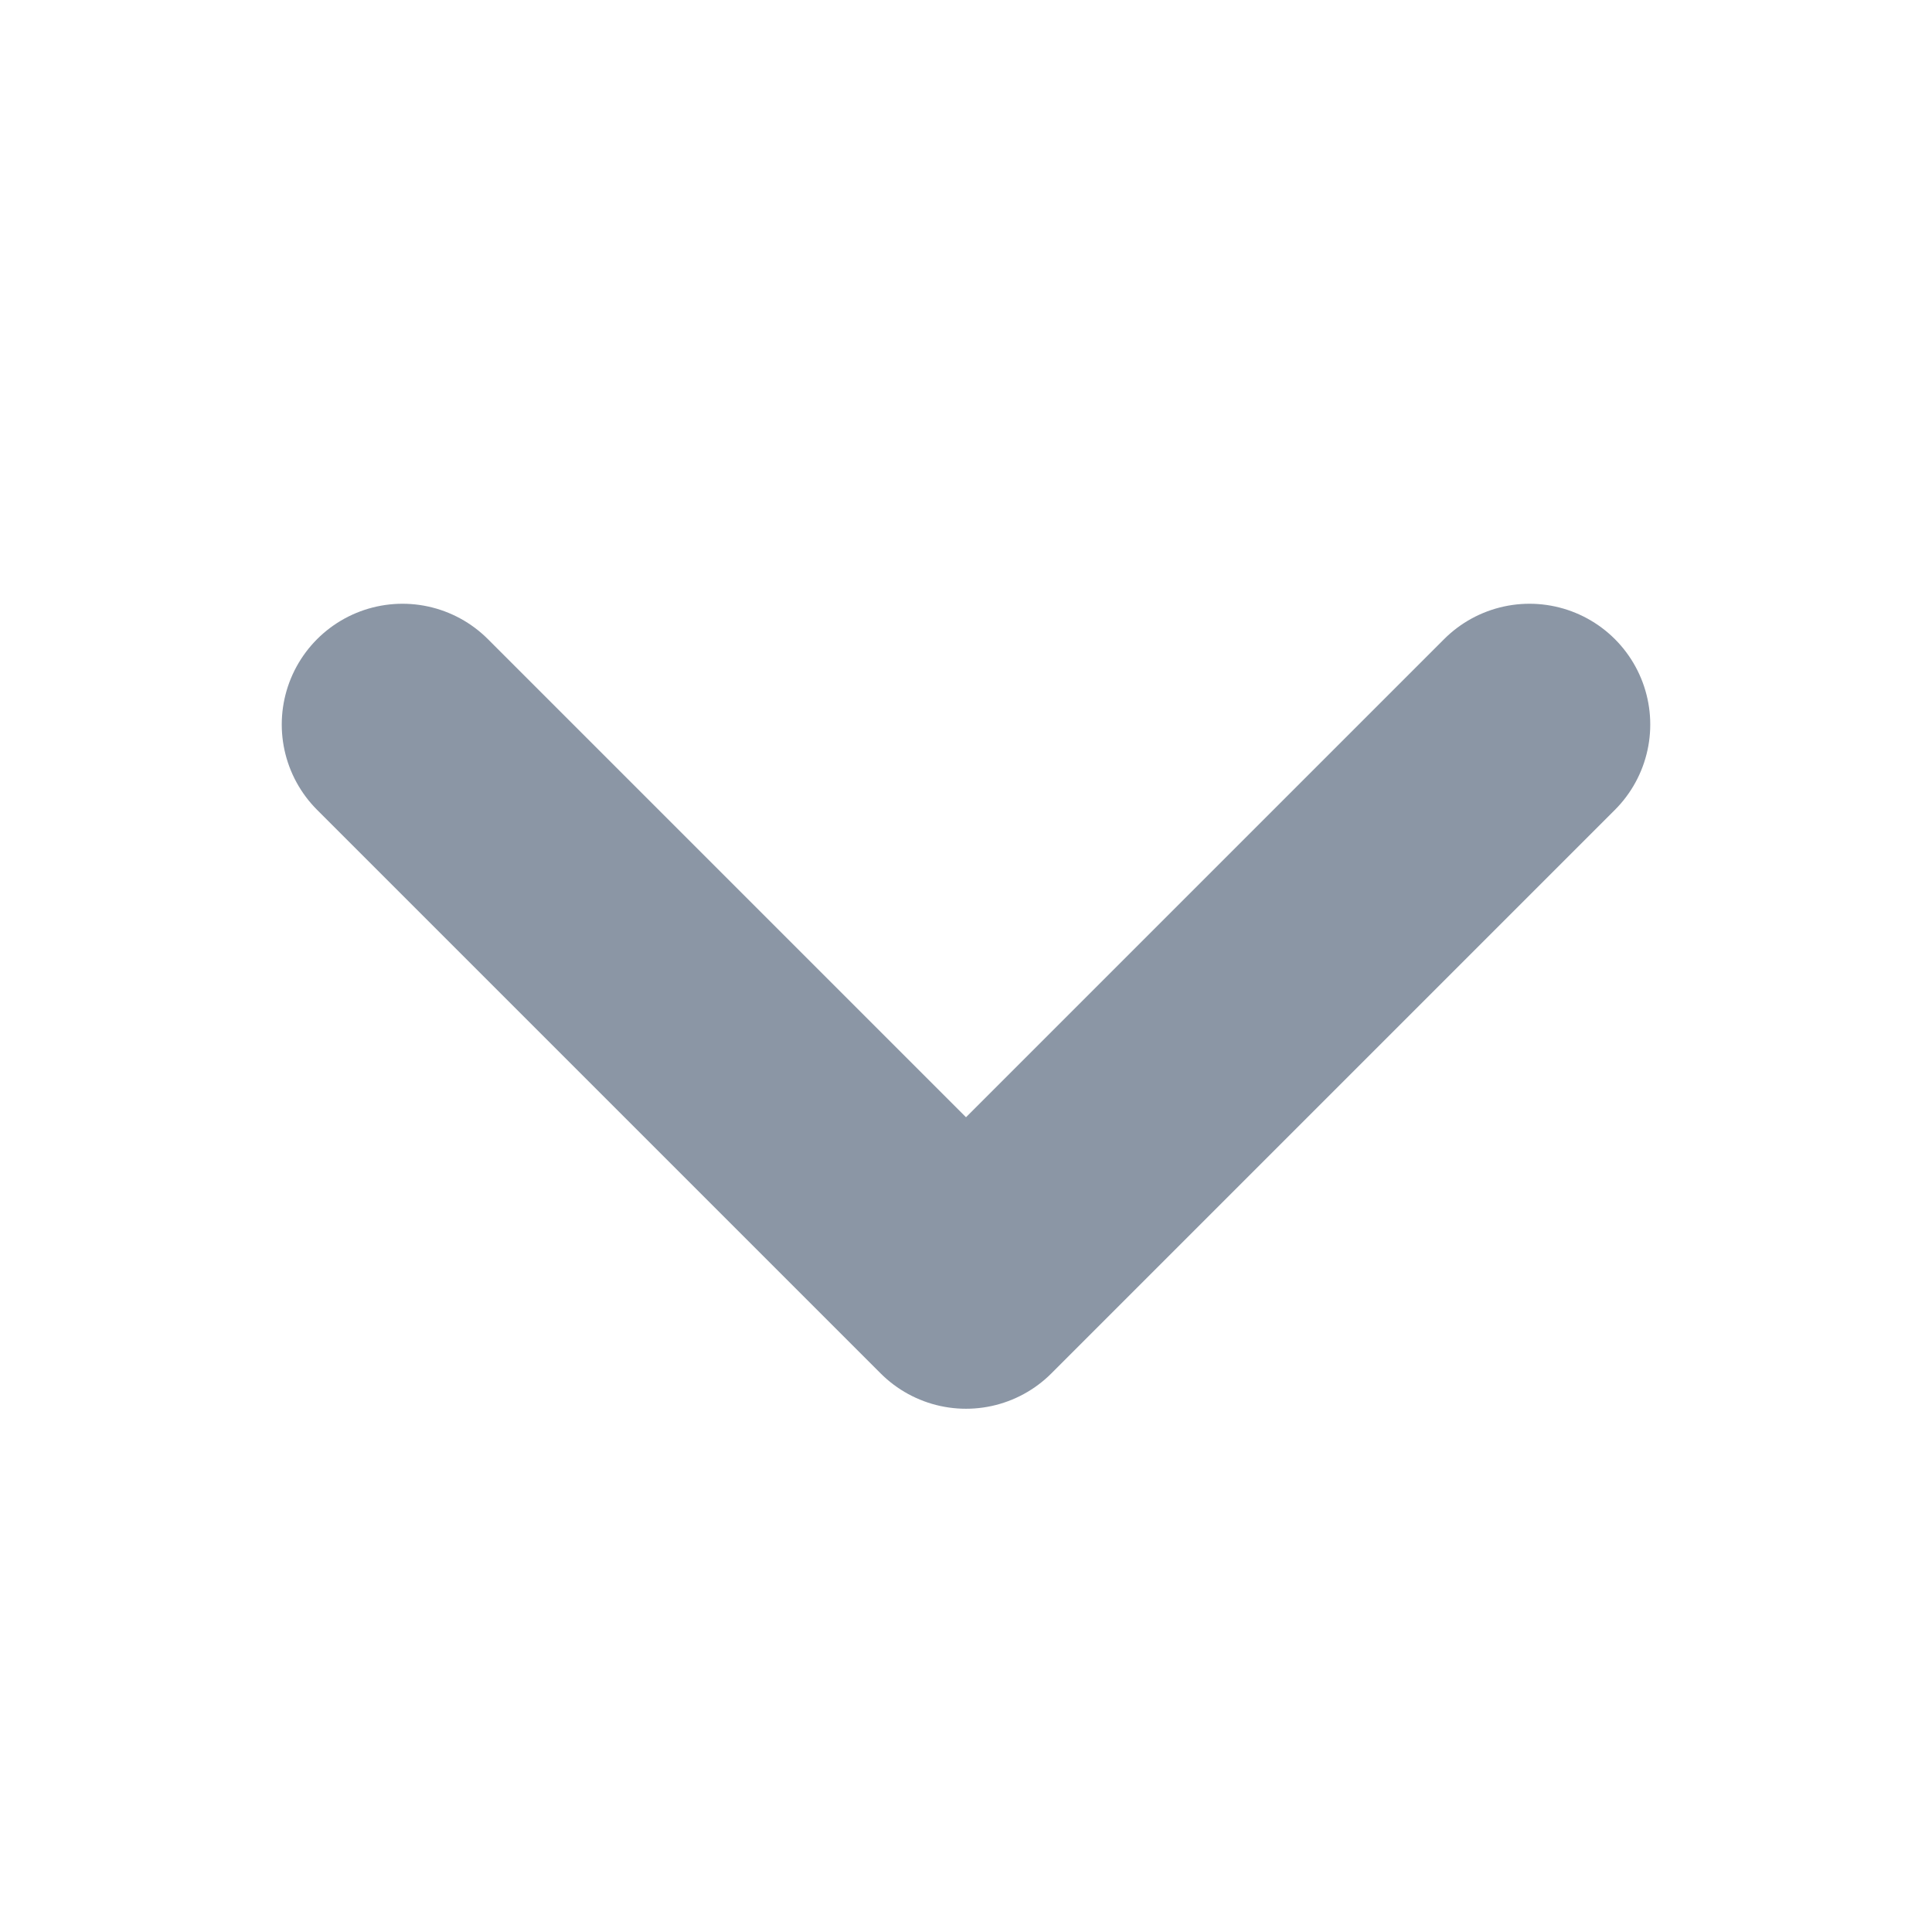
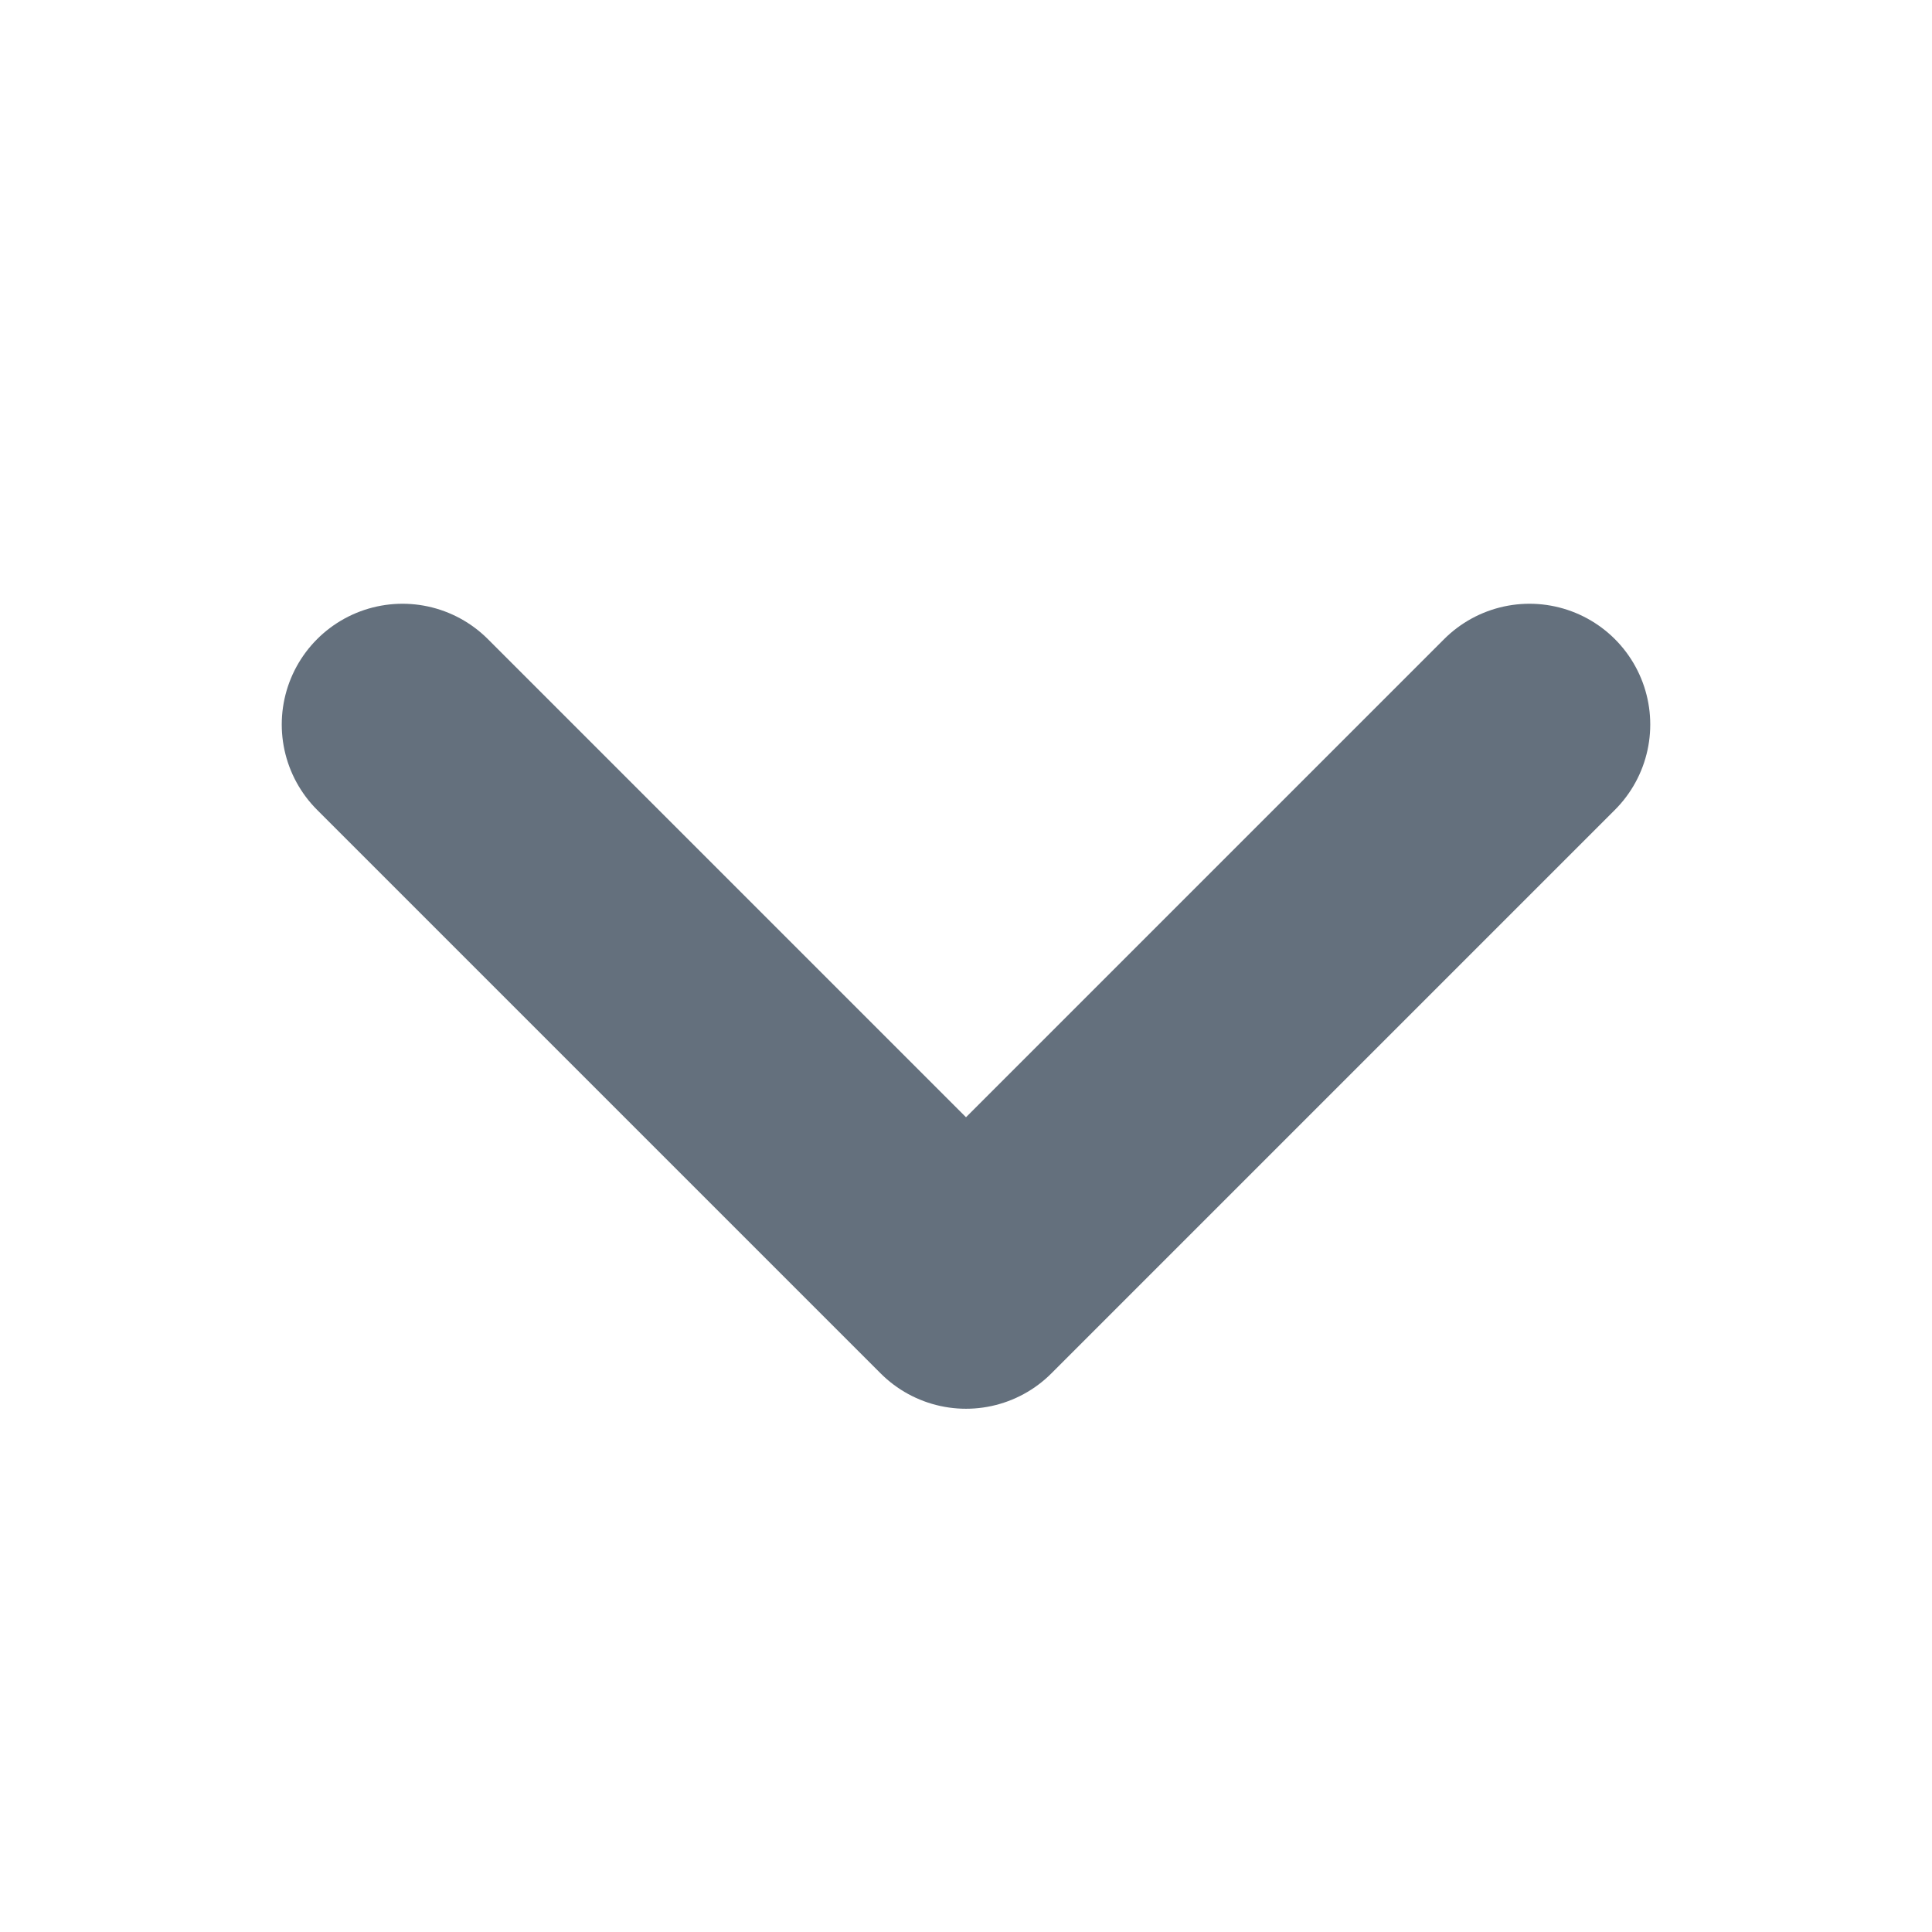
<svg xmlns="http://www.w3.org/2000/svg" width="12" height="12" viewBox="0 0 12 12">
-   <path d="M2.5 4.5L6 8l3.5-3.5" fill="none" stroke="#8b96a5" stroke-width="1.5" stroke-linecap="round" stroke-linejoin="round" />
+   <path d="M2.5 4.5L6 8l3.5-3.5" fill="none" stroke="#64707d" stroke-width="1.5" stroke-linecap="round" stroke-linejoin="round" />
</svg>
